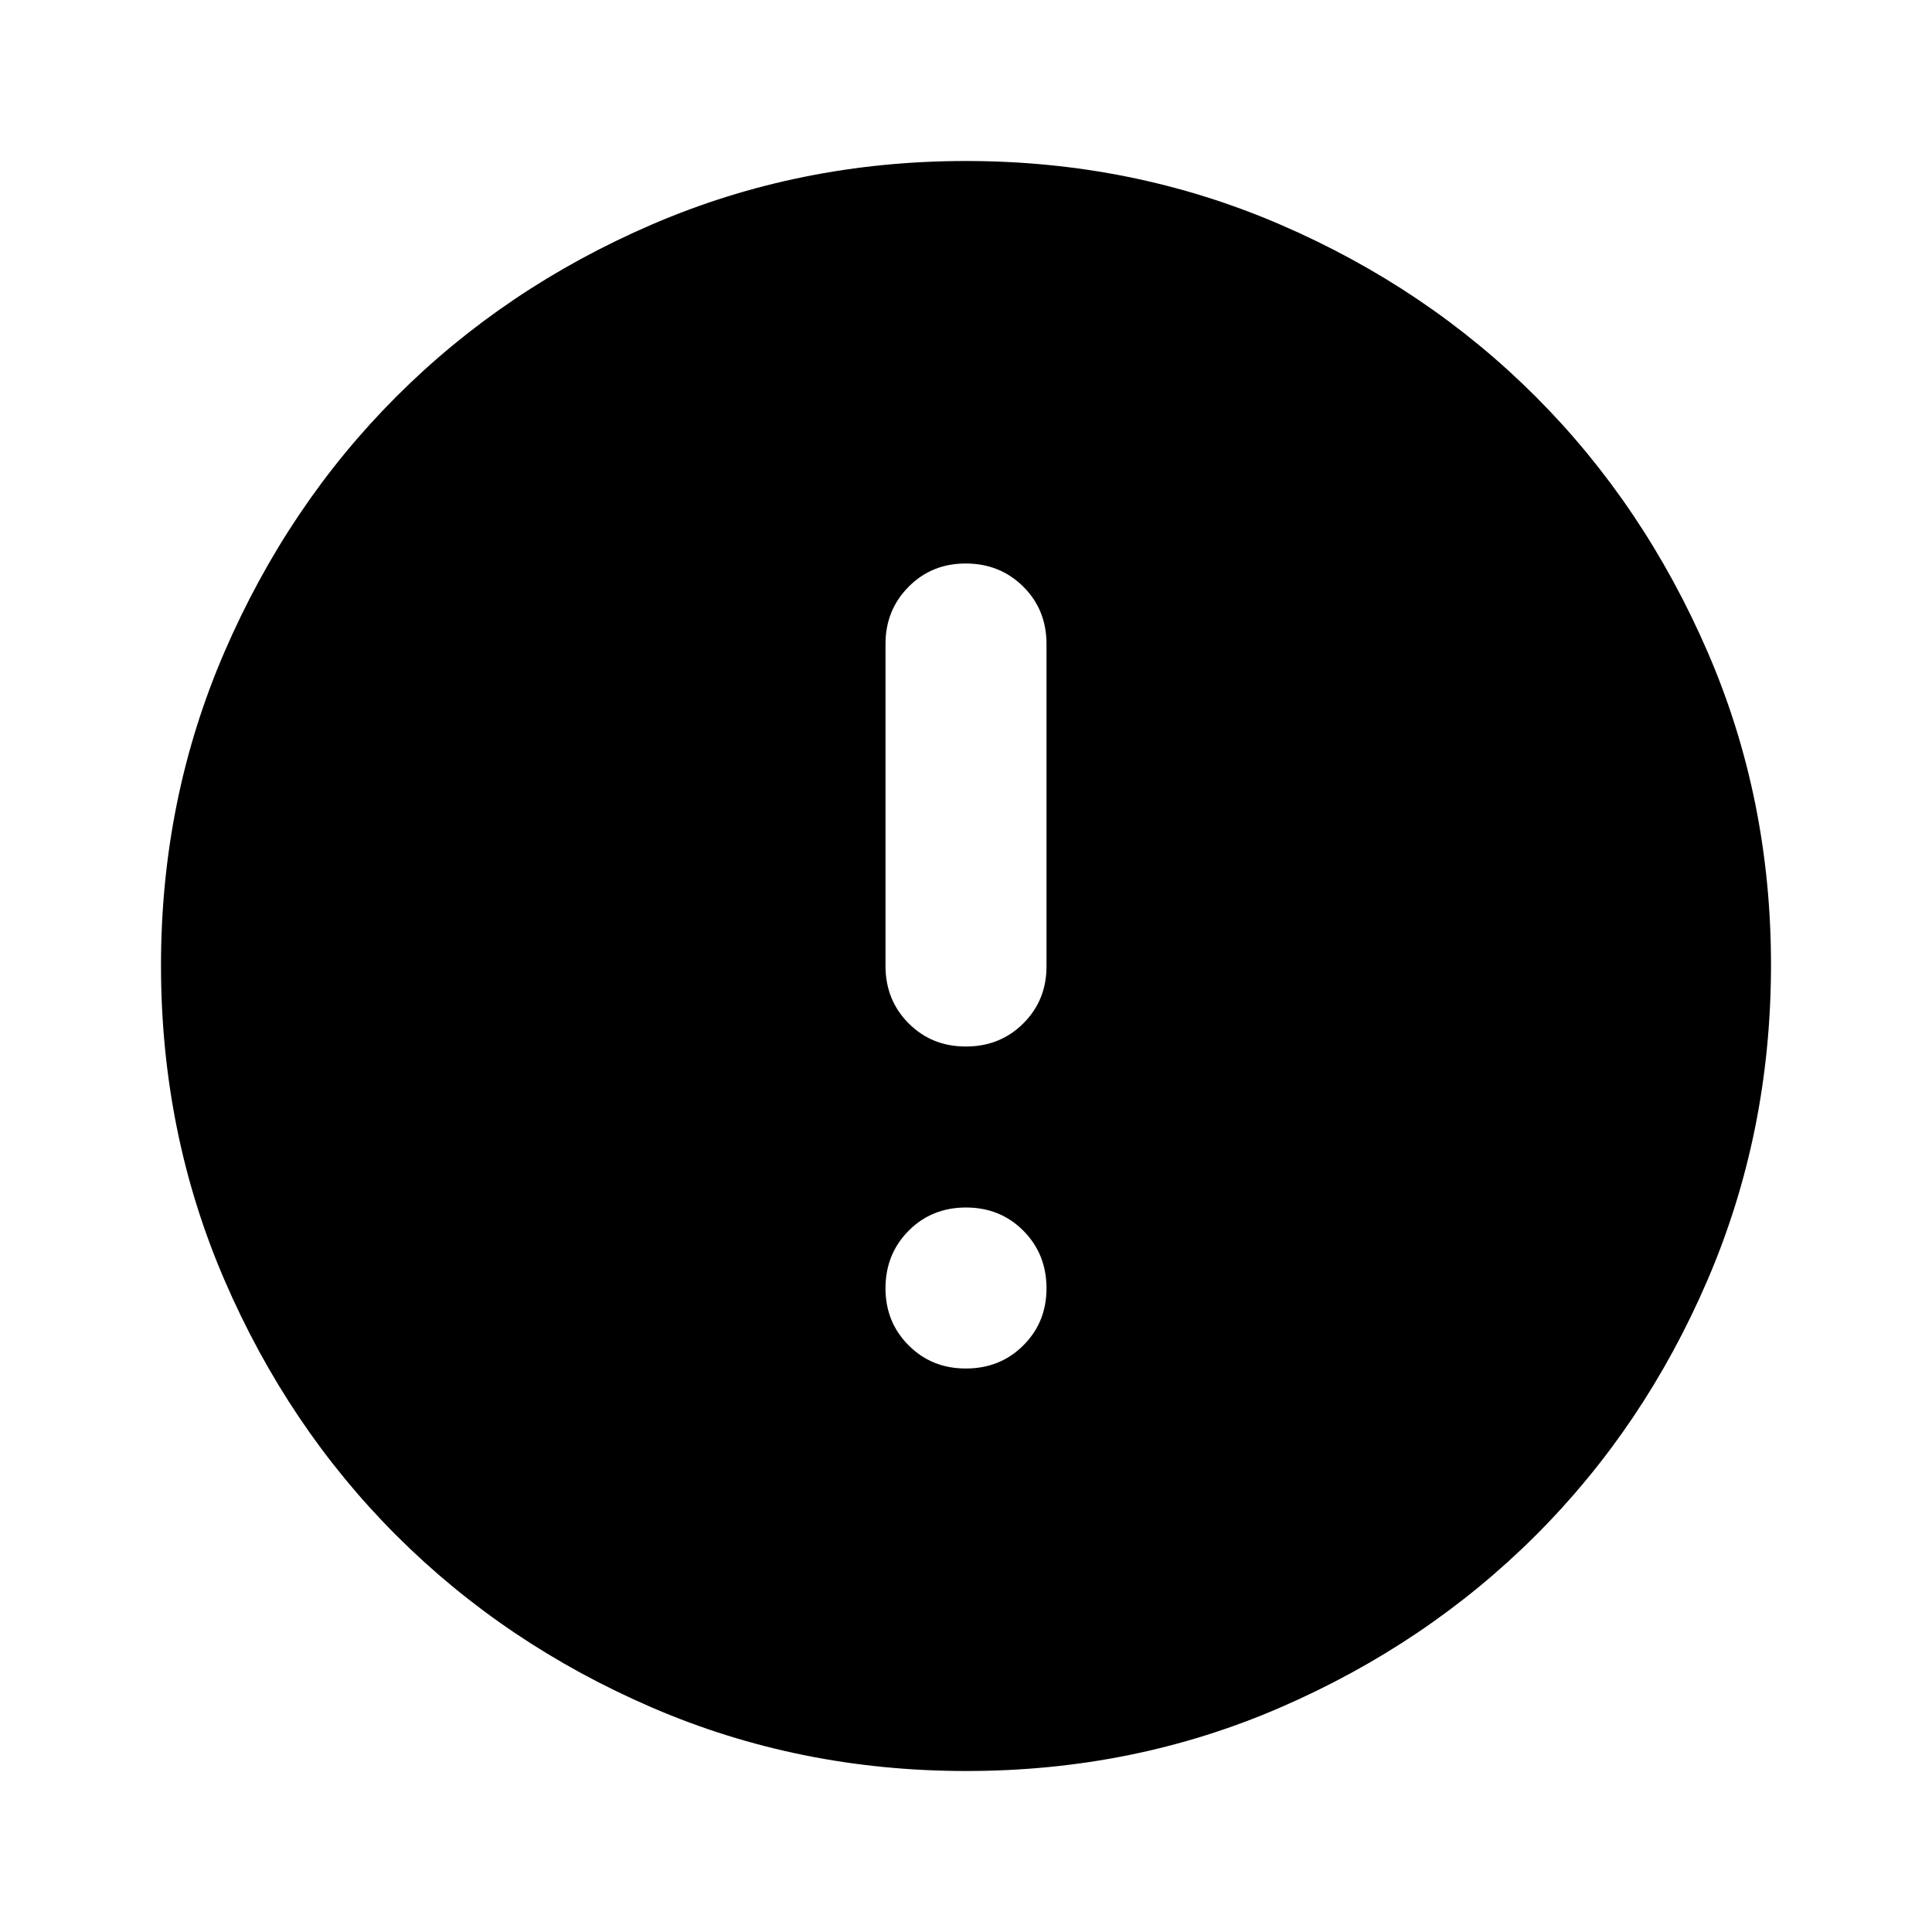
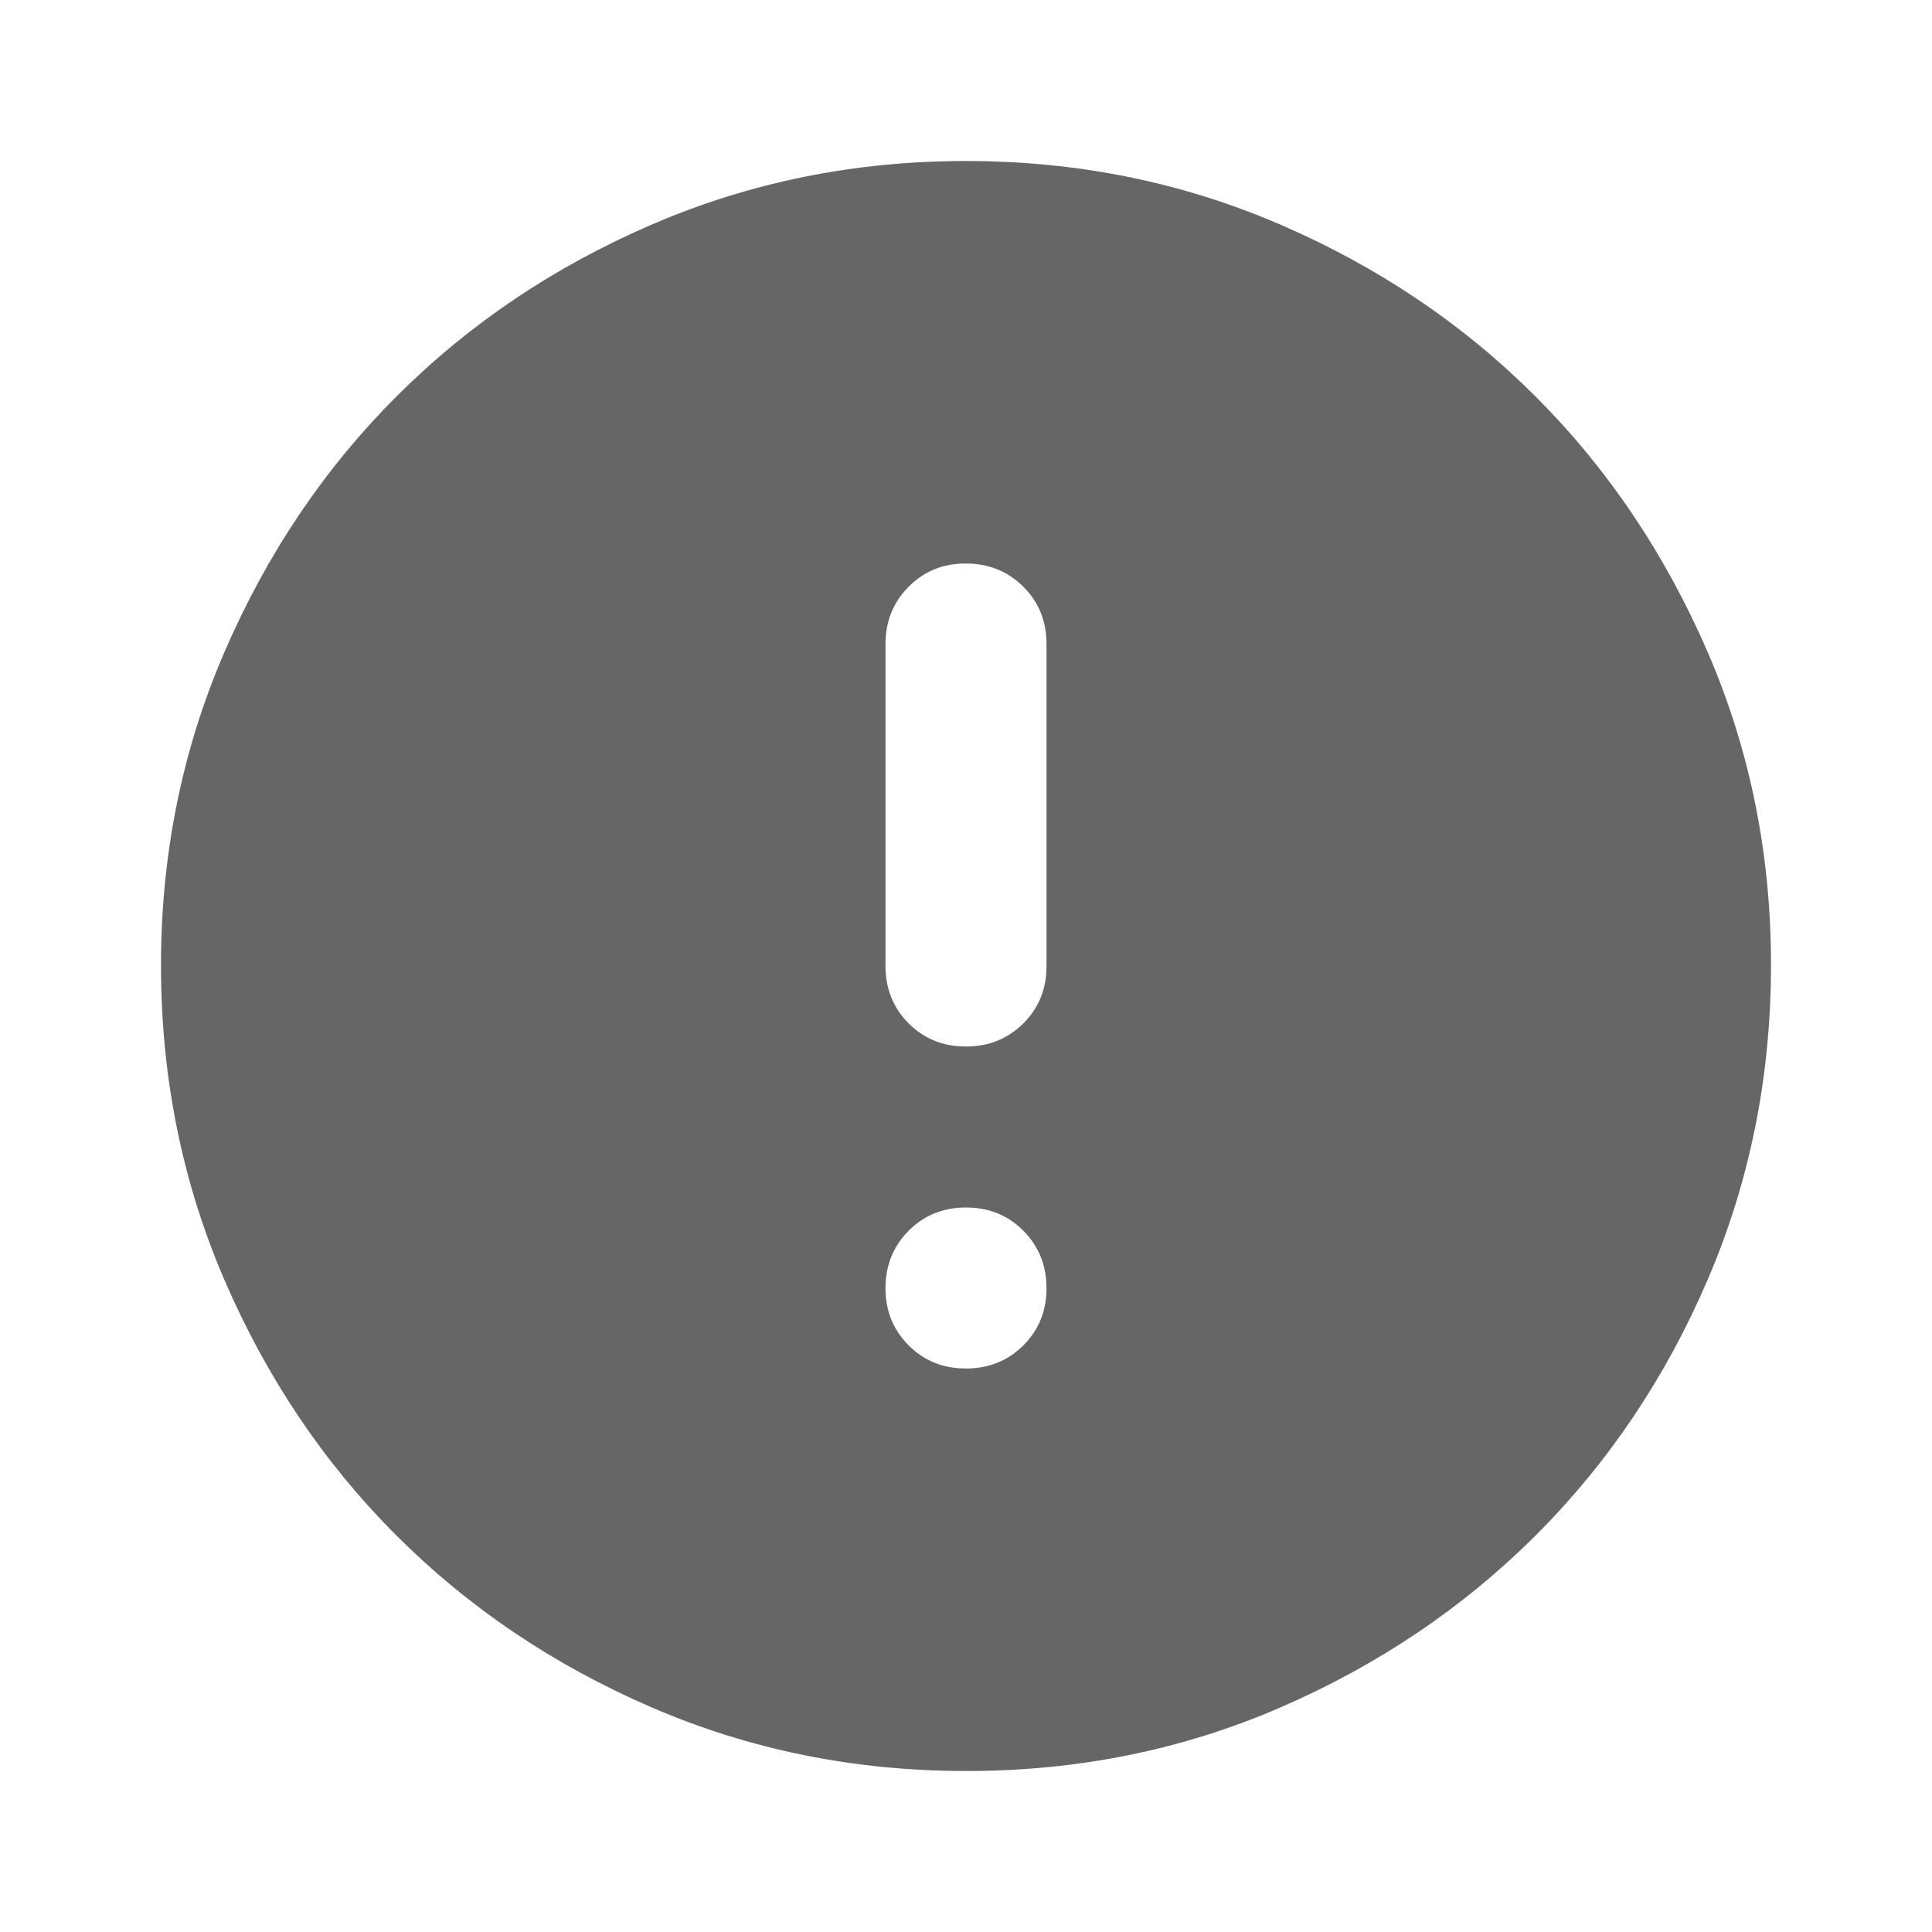
<svg xmlns="http://www.w3.org/2000/svg" width="24" height="24" viewBox="0 0 24 24" fill="none">
  <g id="material-symbols:error-rounded">
-     <path id="Vector" d="M12 17C12.283 17 12.521 16.904 12.713 16.712C12.905 16.52 13.001 16.283 13 16C12.999 15.717 12.903 15.48 12.712 15.288C12.521 15.096 12.283 15 12 15C11.717 15 11.479 15.096 11.288 15.288C11.097 15.48 11.001 15.717 11 16C10.999 16.283 11.095 16.52 11.288 16.713C11.481 16.906 11.718 17.001 12 17ZM12 13C12.283 13 12.521 12.904 12.713 12.712C12.905 12.52 13.001 12.283 13 12V8C13 7.717 12.904 7.479 12.712 7.288C12.52 7.097 12.283 7.001 12 7C11.717 6.999 11.48 7.095 11.288 7.288C11.096 7.481 11 7.718 11 8V12C11 12.283 11.096 12.521 11.288 12.713C11.48 12.905 11.717 13.001 12 13ZM12 22C10.617 22 9.317 21.737 8.1 21.212C6.883 20.687 5.825 19.974 4.925 19.075C4.025 18.176 3.313 17.117 2.788 15.9C2.263 14.683 2.001 13.383 2 12C1.999 10.617 2.262 9.317 2.788 8.1C3.314 6.883 4.026 5.824 4.925 4.925C5.824 4.026 6.882 3.313 8.1 2.788C9.318 2.263 10.618 2 12 2C13.382 2 14.682 2.263 15.9 2.788C17.118 3.313 18.176 4.026 19.075 4.925C19.974 5.824 20.686 6.883 21.213 8.1C21.74 9.317 22.002 10.617 22 12C21.998 13.383 21.735 14.683 21.212 15.9C20.689 17.117 19.976 18.176 19.075 19.075C18.174 19.974 17.115 20.687 15.9 21.213C14.685 21.739 13.385 22.001 12 22Z" fill="currentColor" />
+     <path id="Vector" d="M12 17C12.283 17 12.521 16.904 12.713 16.712C12.905 16.52 13.001 16.283 13 16C12.999 15.717 12.903 15.48 12.712 15.288C12.521 15.096 12.283 15 12 15C11.717 15 11.479 15.096 11.288 15.288C11.097 15.48 11.001 15.717 11 16C10.999 16.283 11.095 16.52 11.288 16.713C11.481 16.906 11.718 17.001 12 17ZM12 13C12.283 13 12.521 12.904 12.713 12.712C12.905 12.52 13.001 12.283 13 12V8C13 7.717 12.904 7.479 12.712 7.288C12.52 7.097 12.283 7.001 12 7C11.717 6.999 11.48 7.095 11.288 7.288C11.096 7.481 11 7.718 11 8V12C11 12.283 11.096 12.521 11.288 12.713C11.48 12.905 11.717 13.001 12 13ZM12 22C10.617 22 9.317 21.737 8.1 21.212C6.883 20.687 5.825 19.974 4.925 19.075C4.025 18.176 3.313 17.117 2.788 15.9C2.263 14.683 2.001 13.383 2 12C1.999 10.617 2.262 9.317 2.788 8.1C3.314 6.883 4.026 5.824 4.925 4.925C5.824 4.026 6.882 3.313 8.1 2.788C9.318 2.263 10.618 2 12 2C13.382 2 14.682 2.263 15.9 2.788C17.118 3.313 18.176 4.026 19.075 4.925C19.974 5.824 20.686 6.883 21.213 8.1C21.74 9.317 22.002 10.617 22 12C21.998 13.383 21.735 14.683 21.212 15.9C20.689 17.117 19.976 18.176 19.075 19.075C18.174 19.974 17.115 20.687 15.9 21.213C14.685 21.739 13.385 22.001 12 22Z" fill="#666666" />
  </g>
</svg>
